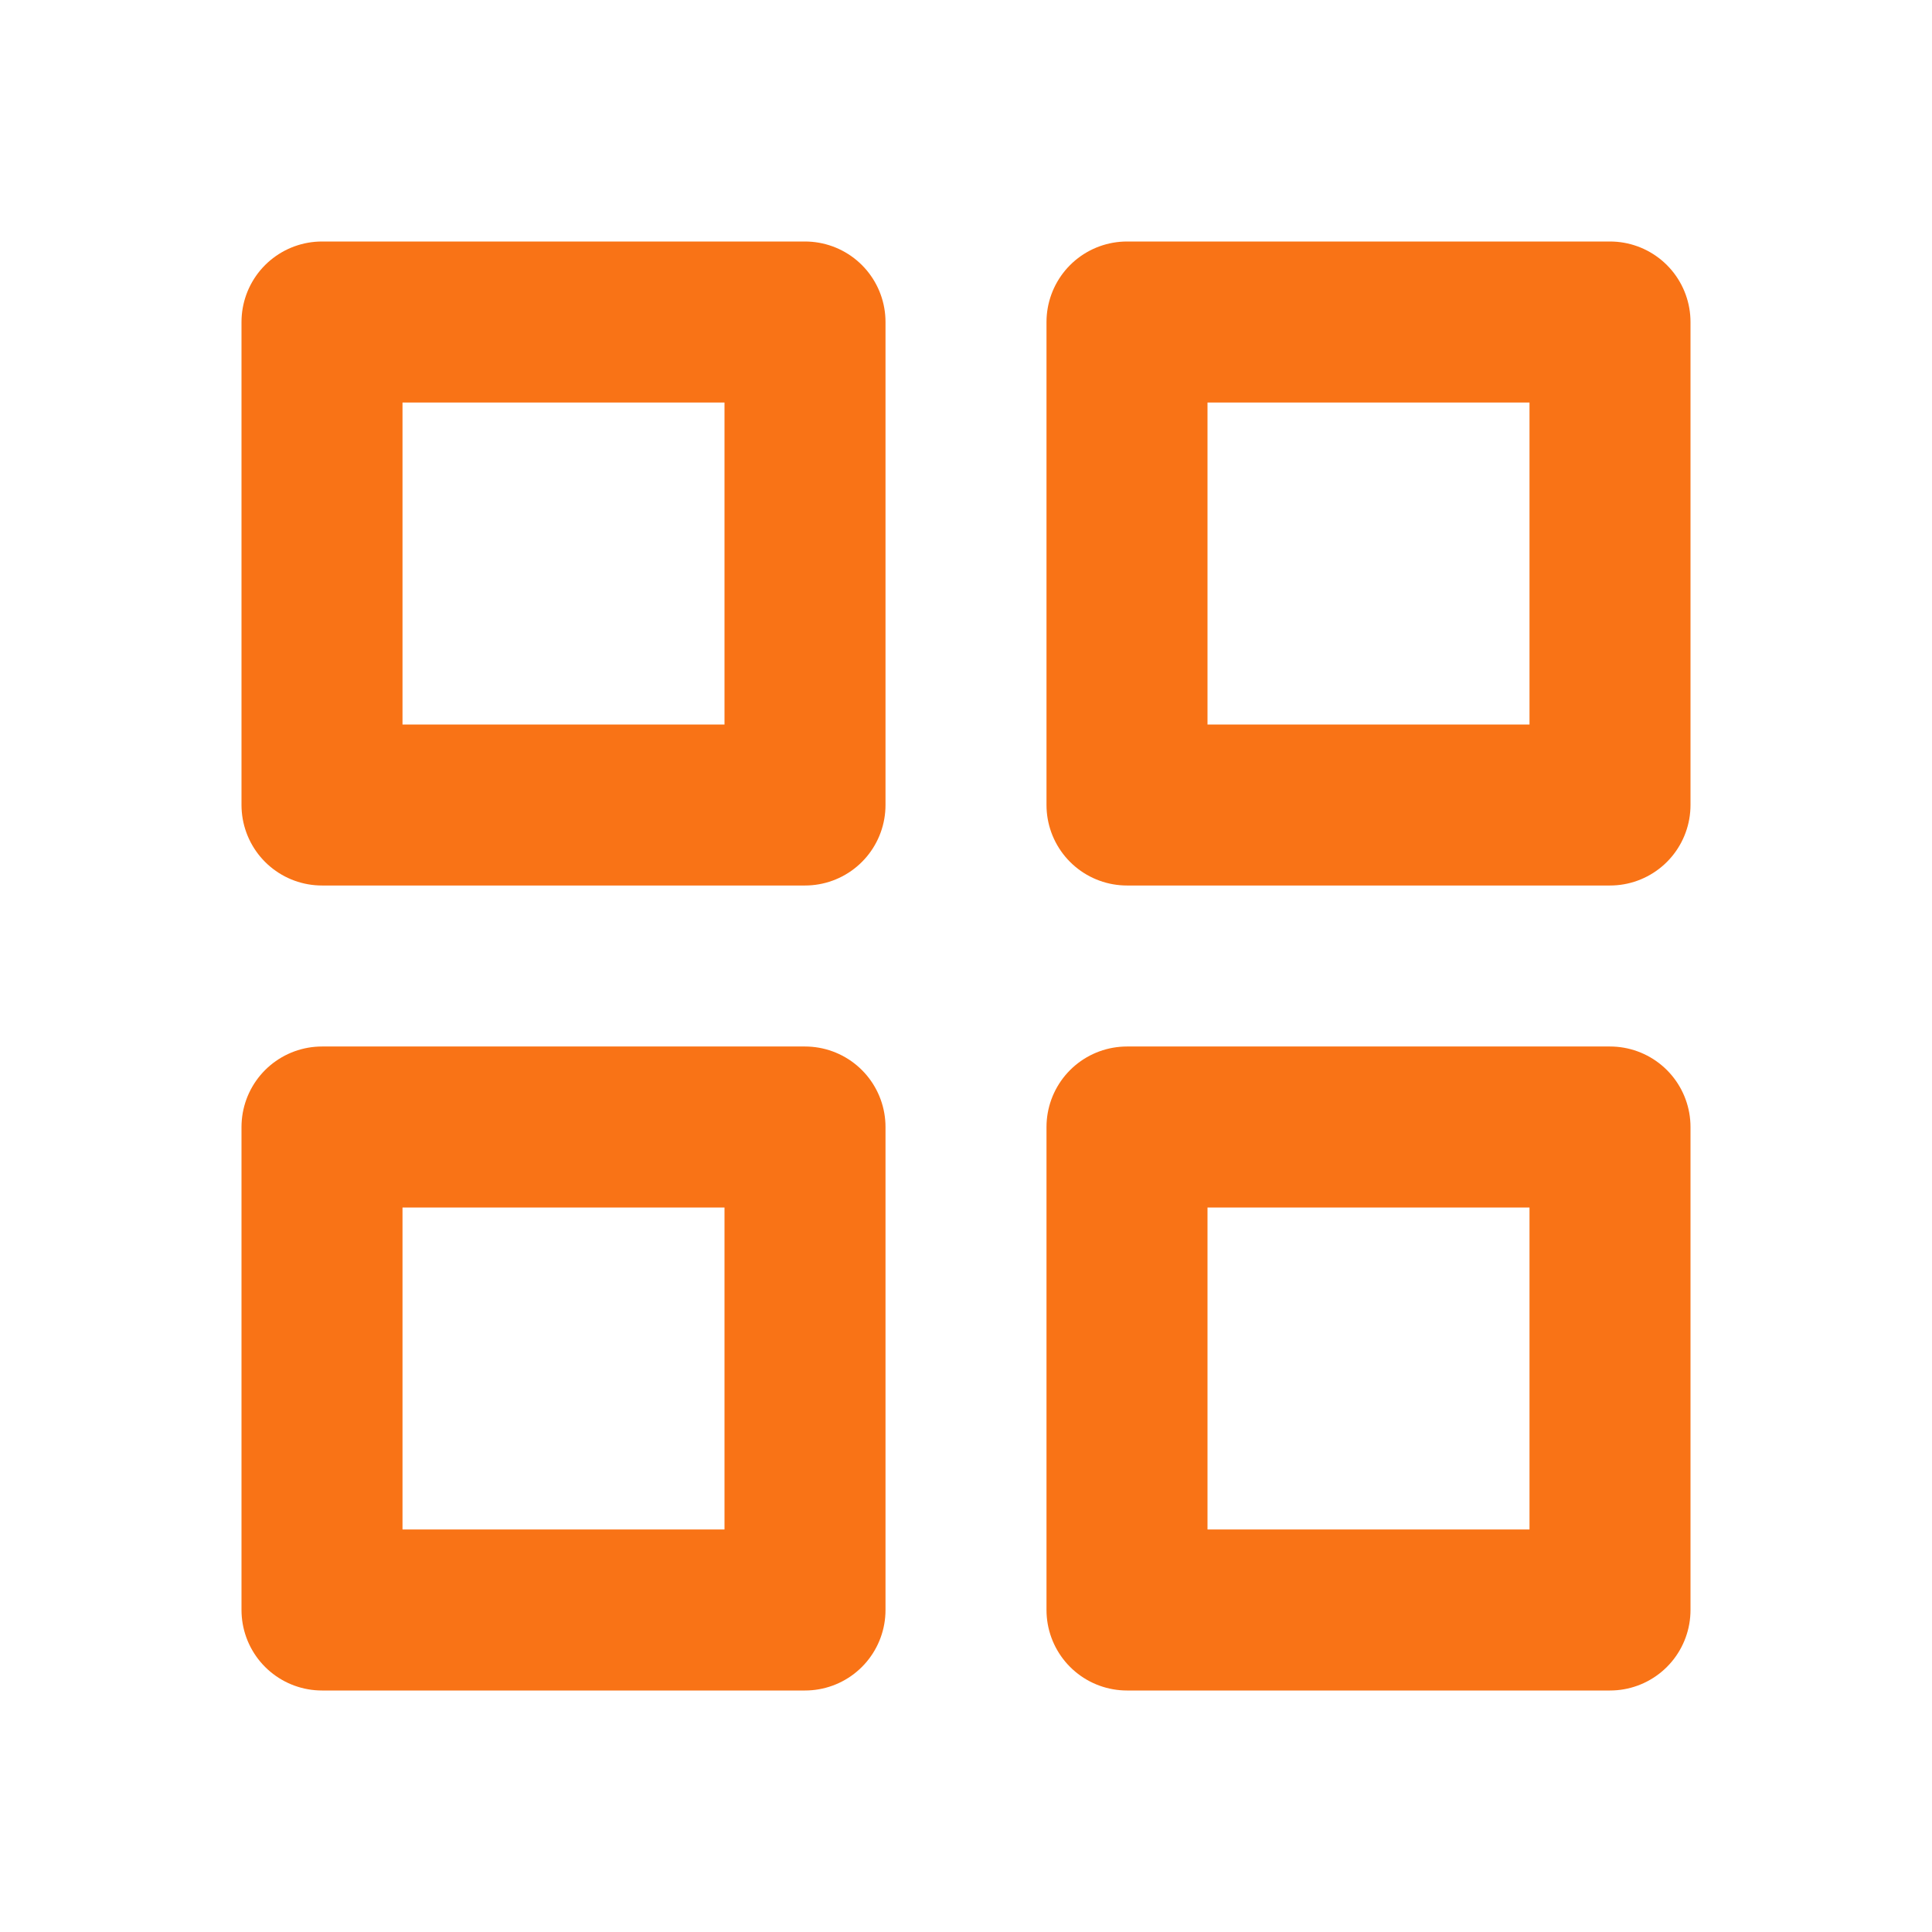
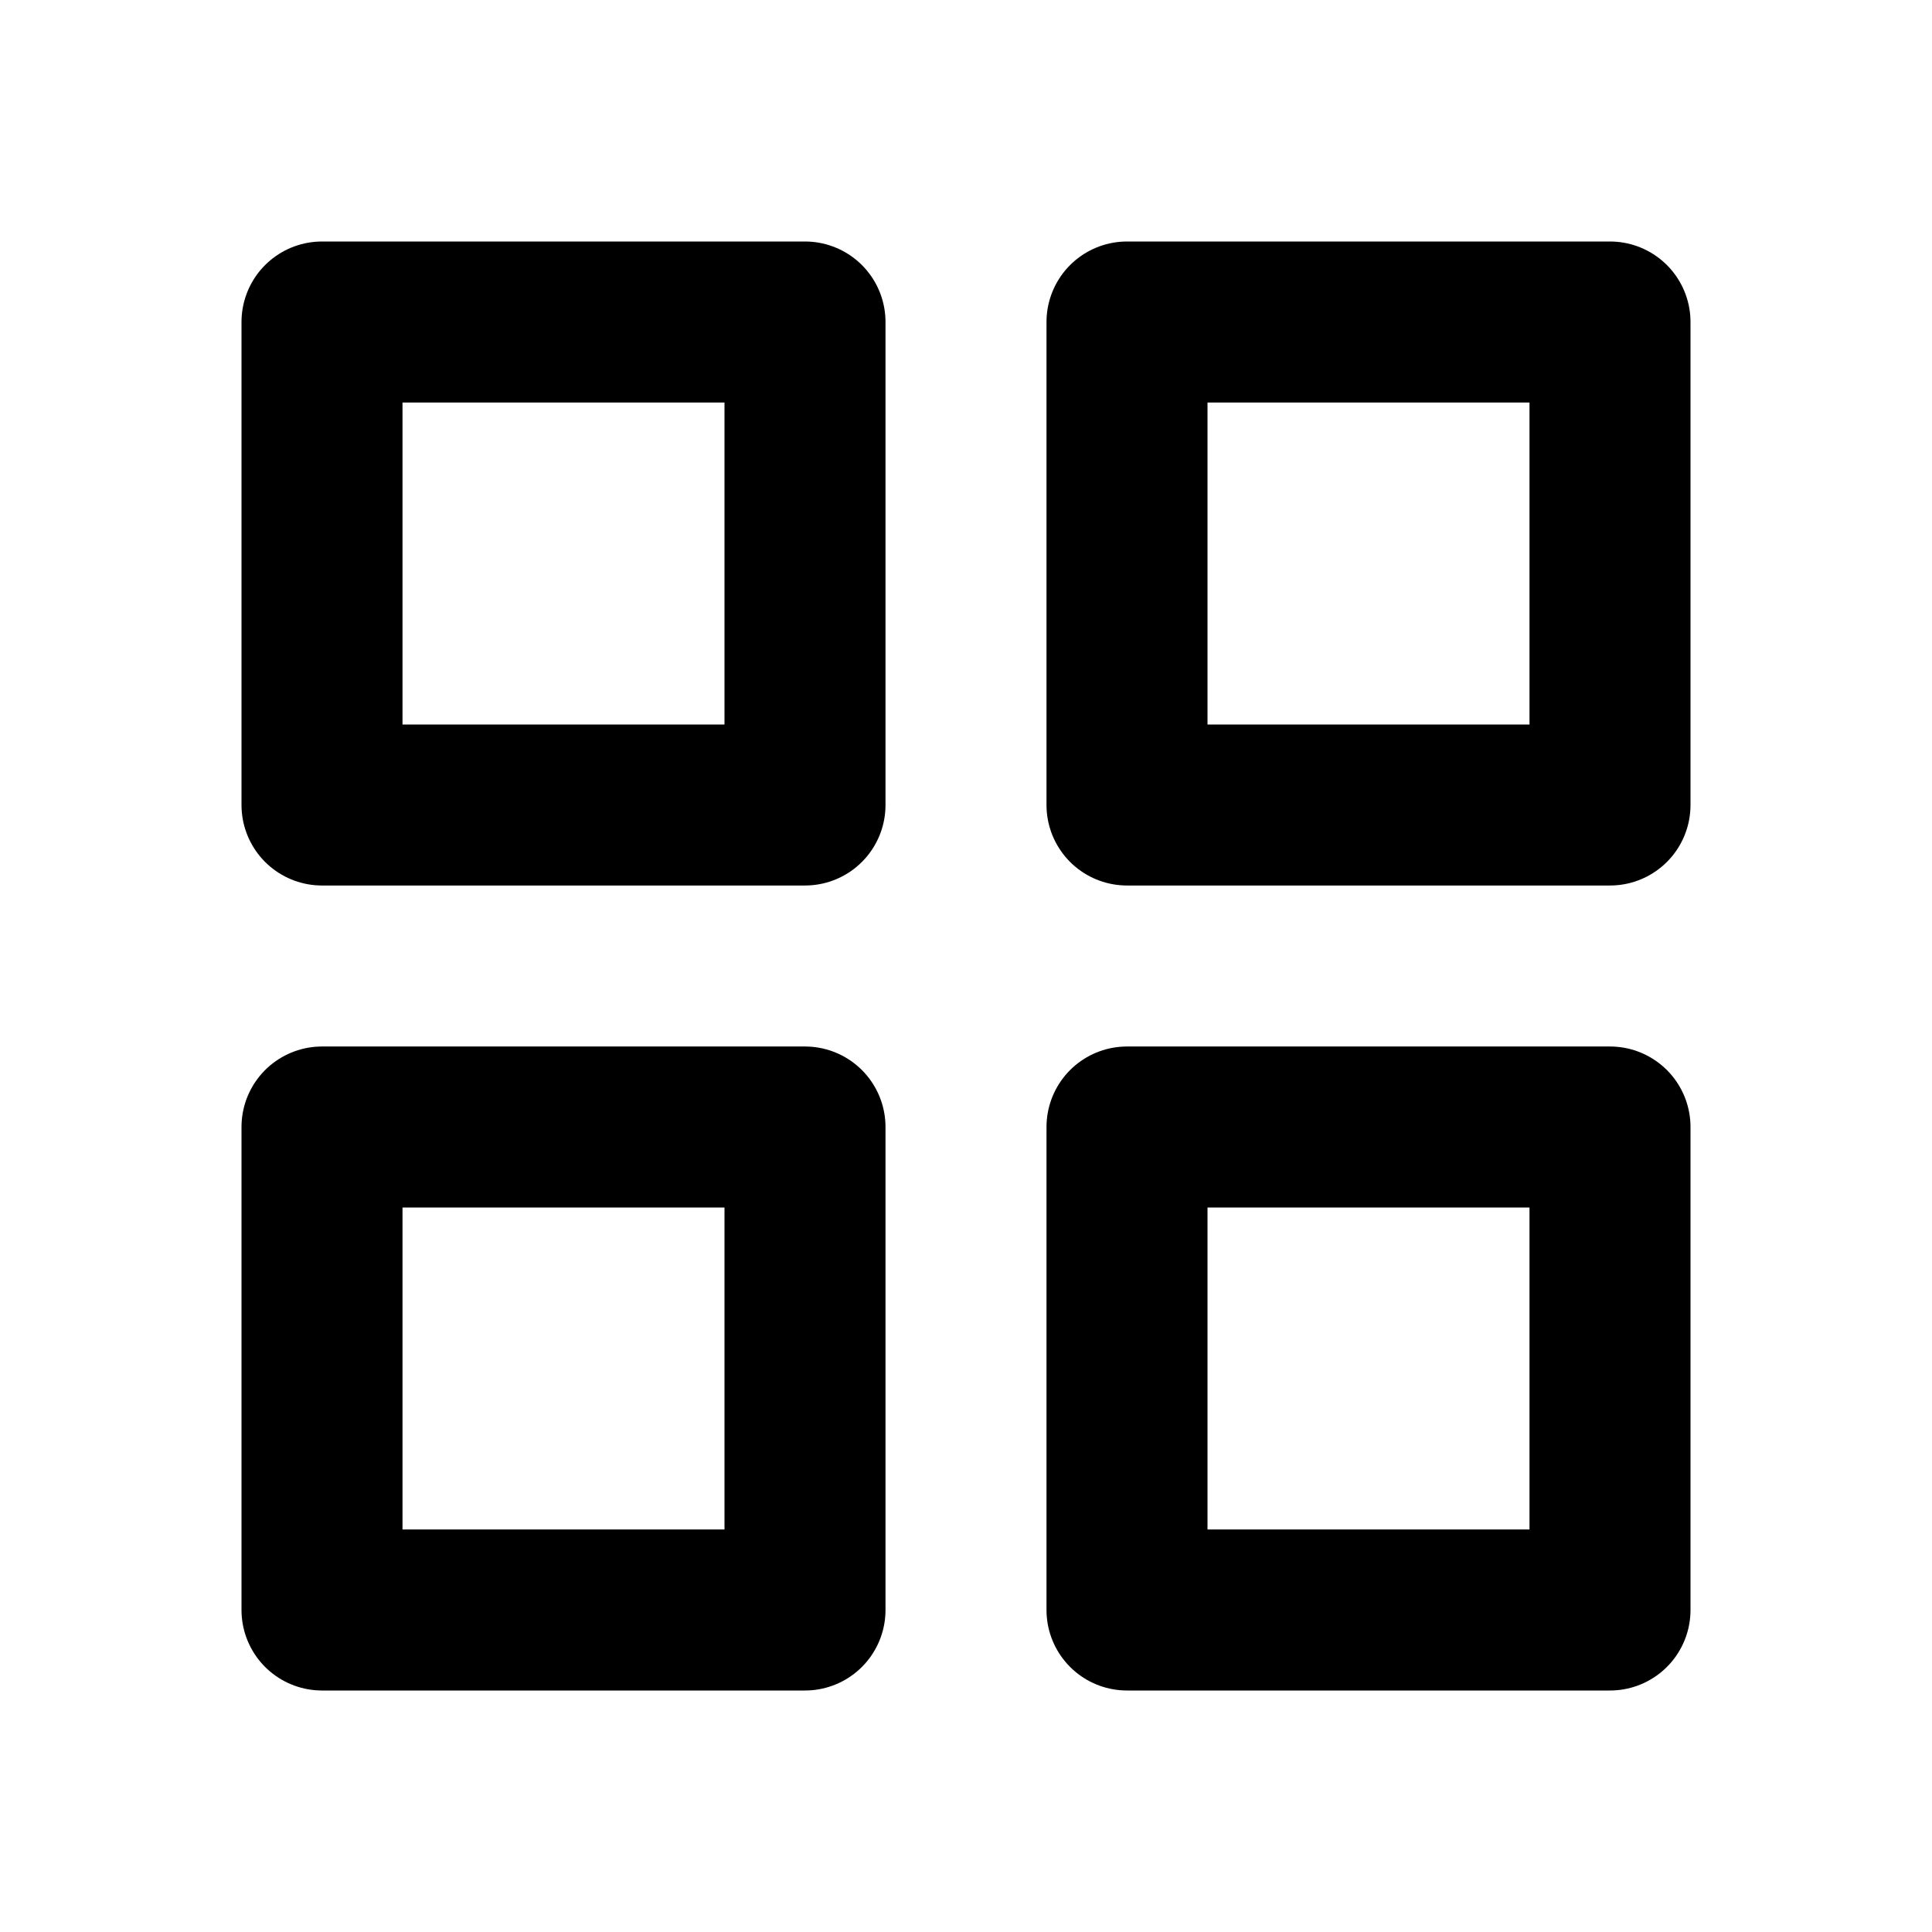
- <svg xmlns="http://www.w3.org/2000/svg" viewBox="0 0 24 24" fill="none" stroke="#F97316" stroke-width="2" stroke-linecap="round" stroke-linejoin="round">
+ <svg xmlns="http://www.w3.org/2000/svg" viewBox="0 0 24 24" fill="none" stroke="currentColor" stroke-width="2" stroke-linecap="round" stroke-linejoin="round">
  <path d="M4 4h6v6H4z" />
  <path d="M14 4h6v6h-6z" />
  <path d="M4 14h6v6H4z" />
  <path d="M14 14h6v6h-6z" />
</svg>
